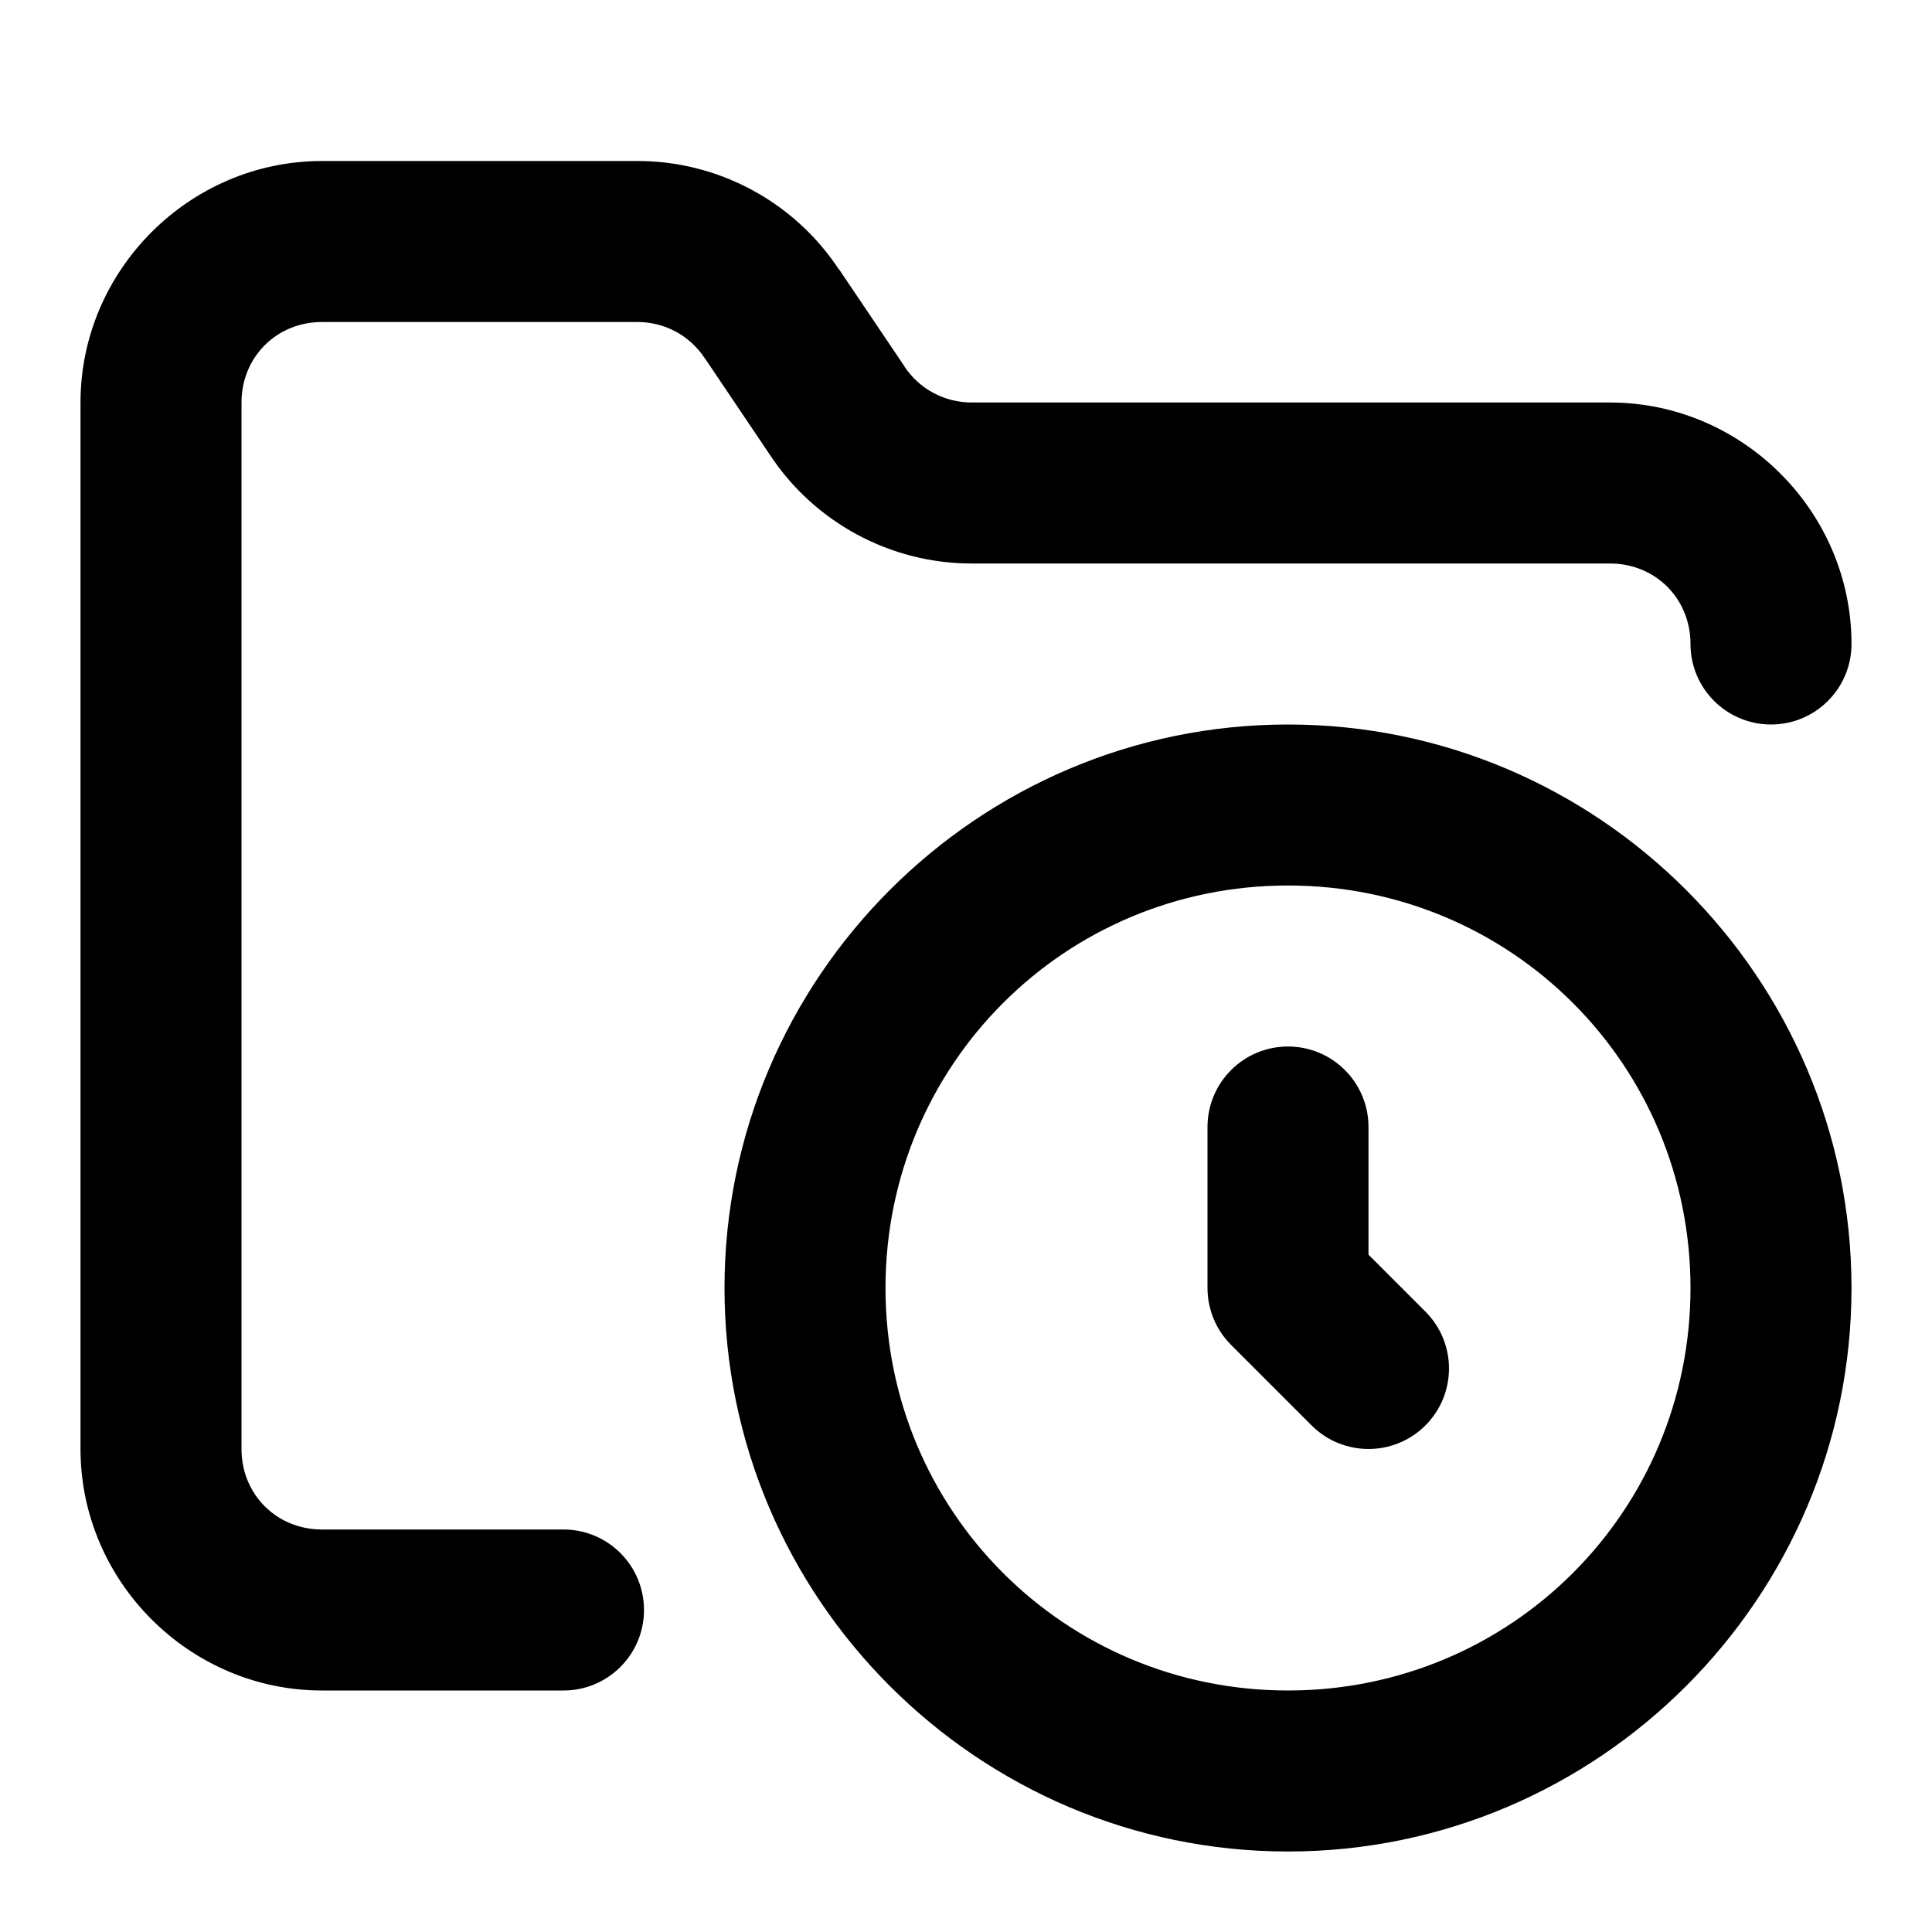
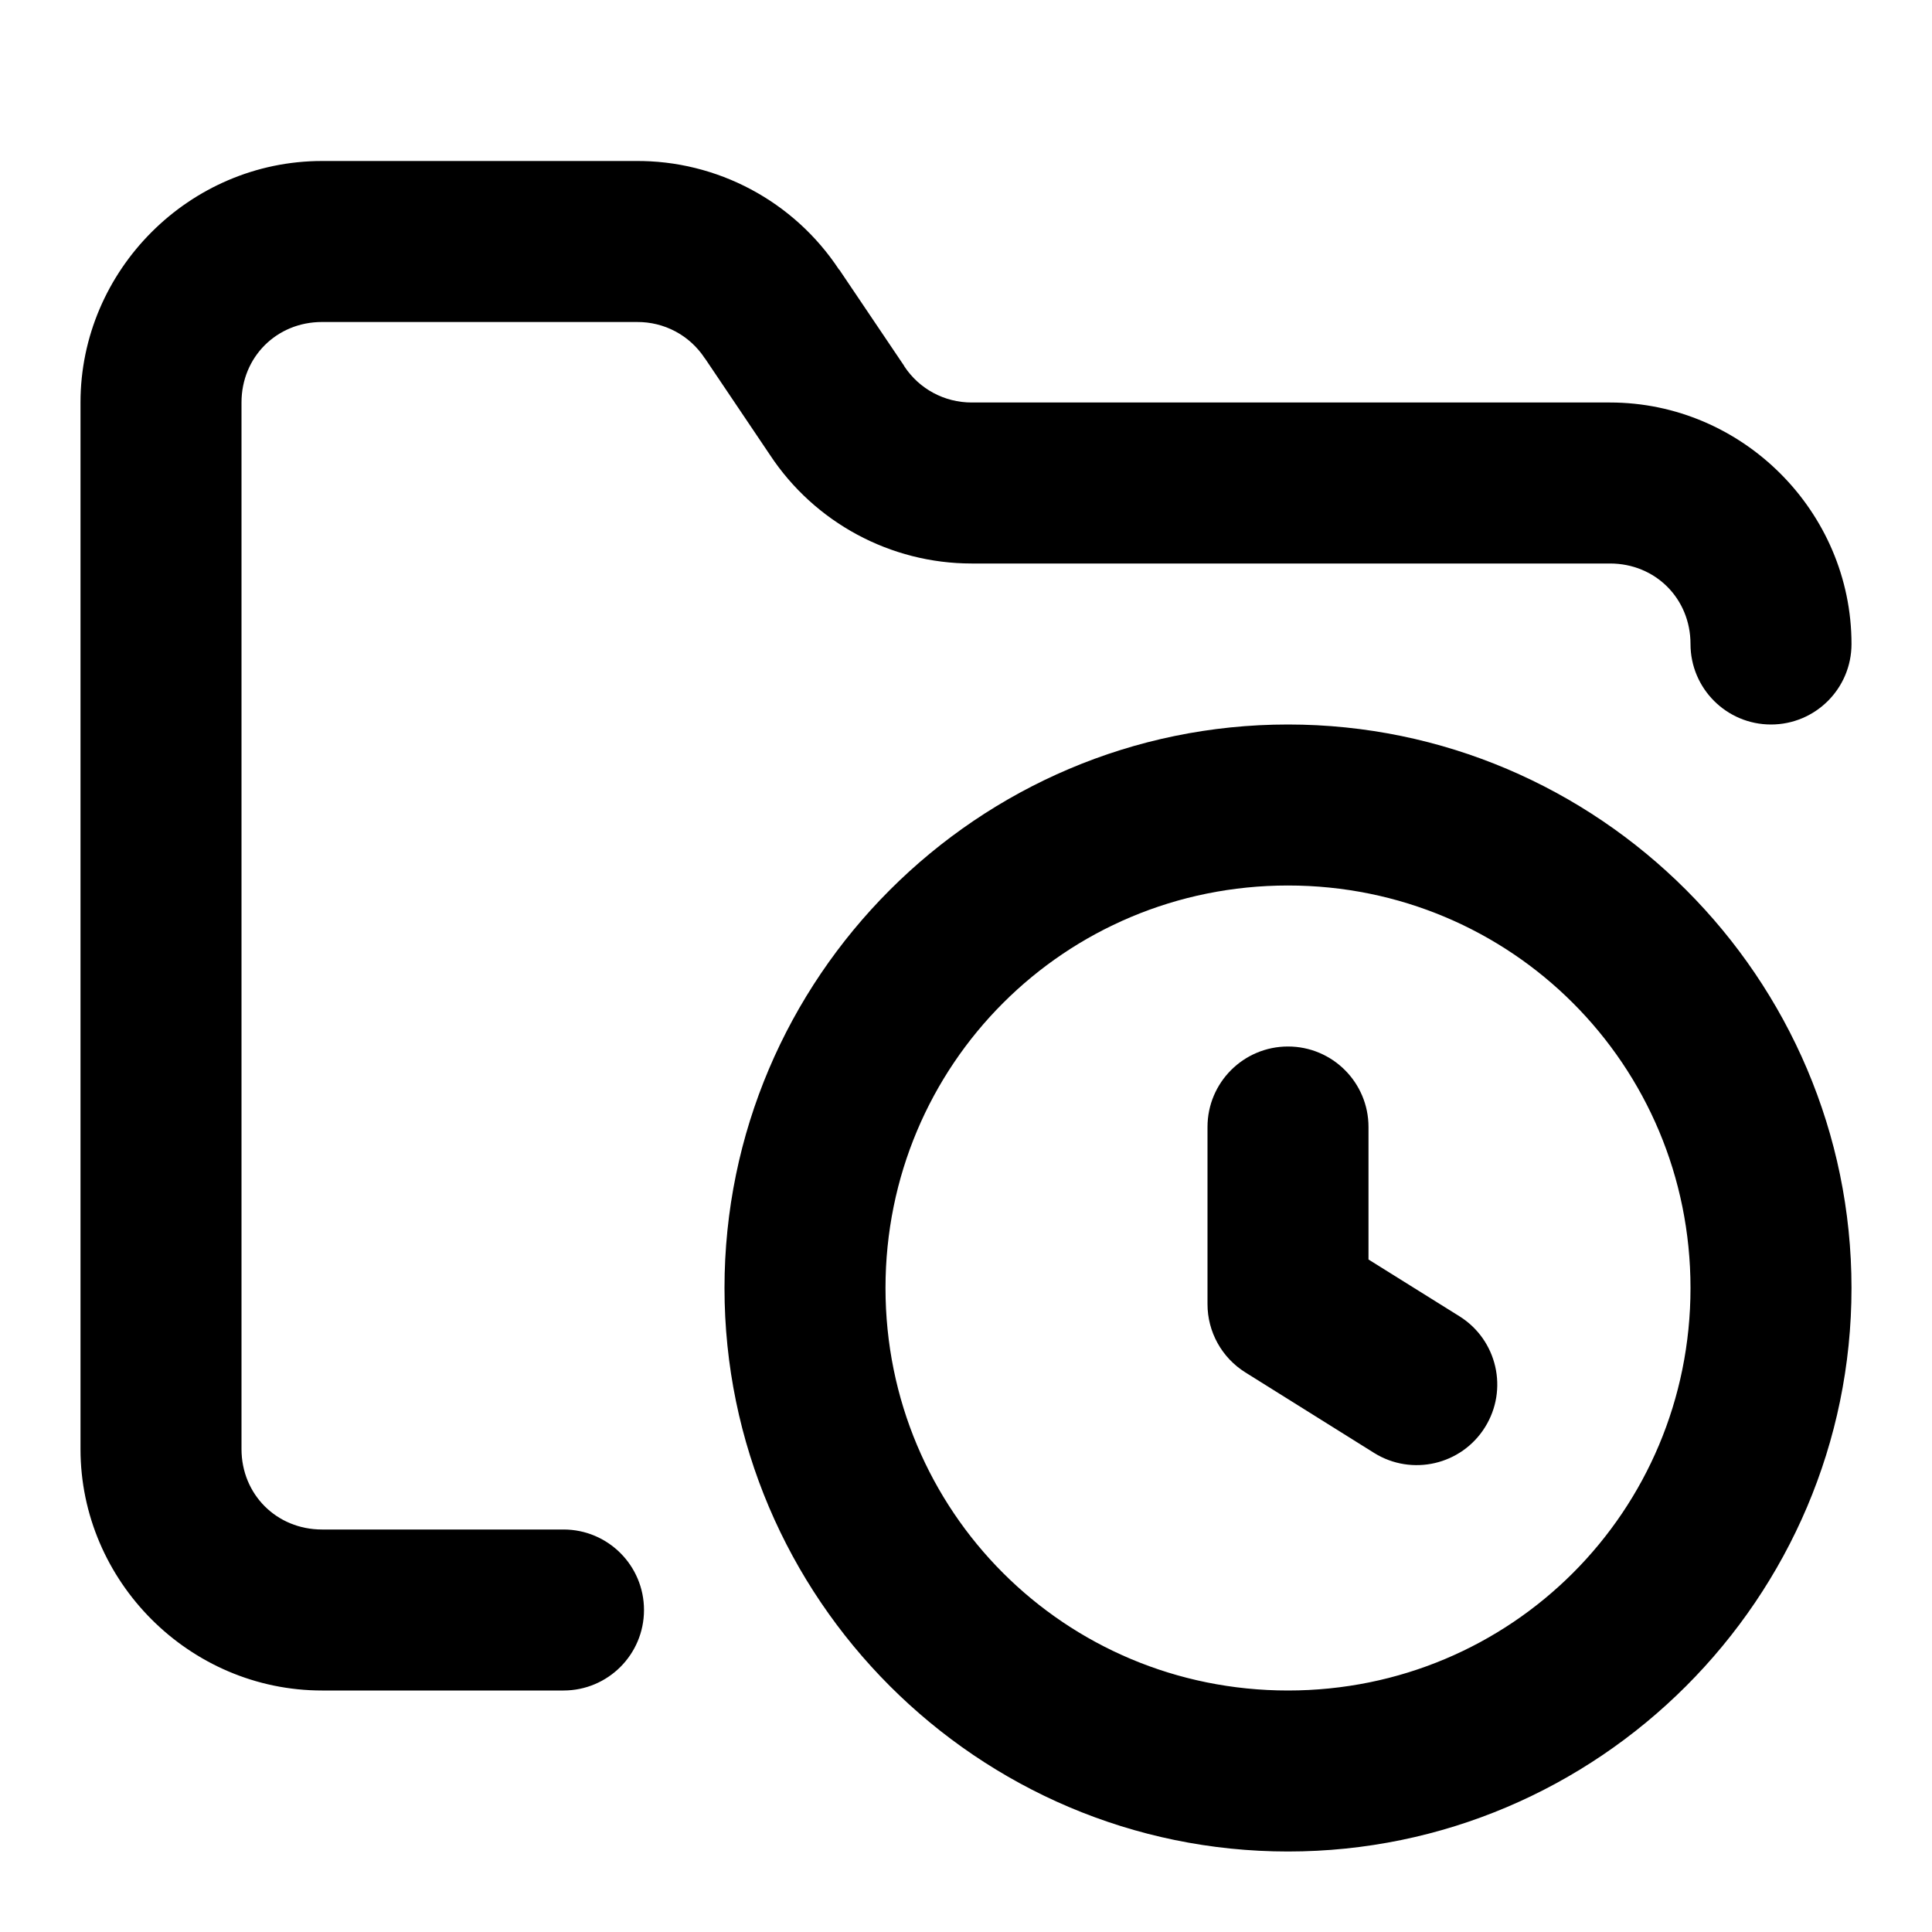
<svg xmlns="http://www.w3.org/2000/svg" width="24" height="24" viewBox="0 0 24 24" fill="currentColor" tags="history,directory,clock" categories="files,time">
-   <path d="M 4 2 C 2.355 2 1 3.355 1 5 L 1 18 C 1 19.645 2.355 21 4 21 L 7 21 A 1 1 0 0 0 8 20 A 1 1 0 0 0 7 19 L 4 19 C 3.436 19 3 18.564 3 18 L 3 5 C 3 4.436 3.436 4 4 4 L 7.9 4 A 1 1 0 0 0 7.91 4 C 8.251 3.997 8.566 4.164 8.754 4.449 A 1 1 0 0 0 8.762 4.459 L 9.564 5.65 C 10.119 6.492 11.063 7 12.07 7 L 20 7 C 20.564 7 21 7.436 21 8 A 1 1 0 0 0 22 9 A 1 1 0 0 0 23 8 C 23 6.355 21.645 5 20 5 L 12.07 5 C 11.733 5 11.42 4.833 11.234 4.551 A 1 1 0 0 0 11.229 4.541 L 10.426 3.35 L 10.424 3.35 L 10.424 3.348 L 10.422 3.348 C 9.862 2.499 8.907 1.99 7.891 2 L 4 2 z M 16 9 C 12.146 9 9 12.146 9 16 C 9 19.854 12.146 23 16 23 C 19.854 23 23 19.854 23 16 C 23 12.146 19.854 9 16 9 z M 16 11 C 18.773 11 21 13.227 21 16 C 21 18.773 18.773 21 16 21 C 13.227 21 11 18.773 11 16 C 11 13.227 13.227 11 16 11 z M 16 13 A 1 1 0 0 0 15 14 L 15 16 A 1 1 0 0 0 15.293 16.707 L 16.293 17.707 A 1 1 0 0 0 17.707 17.707 A 1 1 0 0 0 17.707 16.293 L 17 15.586 L 17 14 A 1 1 0 0 0 16 13 z " />
+   <path d="M 4 2 C 2.355 2 1 3.355 1 5 L 1 18 C 1 19.645 2.355 21 4 21 L 7 21 A 1 1 0 0 0 8 20 A 1 1 0 0 0 7 19 L 4 19 C 3.436 19 3 18.564 3 18 L 3 5 C 3 4.436 3.436 4 4 4 L 7.9 4 A 1 1 0 0 0 7.91 4 C 8.251 3.997 8.566 4.164 8.754 4.449 A 1 1 0 0 0 8.762 4.459 L 9.564 5.65 C 10.119 6.492 11.063 7 12.07 7 L 20 7 C 20.564 7 21 7.436 21 8 A 1 1 0 0 0 22 9 A 1 1 0 0 0 23 8 C 23 6.355 21.645 5 20 5 L 12.07 5 C 11.733 5 11.42 4.833 11.234 4.551 A 1 1 0 0 0 11.229 4.541 L 10.426 3.35 L 10.424 3.35 L 10.424 3.348 L 10.422 3.348 C 9.862 2.499 8.907 1.99 7.891 2 L 4 2 z M 16 9 C 12.146 9 9 12.146 9 16 C 9 19.854 12.146 23 16 23 C 19.854 23 23 19.854 23 16 C 23 12.146 19.854 9 16 9 z M 16 11 C 18.773 11 21 13.227 21 16 C 21 18.773 18.773 21 16 21 C 13.227 21 11 18.773 11 16 C 11 13.227 13.227 11 16 11 z M 16 13 A 1 1 0 0 0 15 14 L 15 16.199 A 1 1 0 0 0 15.471 17.049 L 17.07 18.049 A 1 1 0 0 0 18.447 17.73 A 1 1 0 0 0 18.131 16.352 L 17 15.646 L 17 14 A 1 1 0 0 0 16 13 z " />
</svg>
